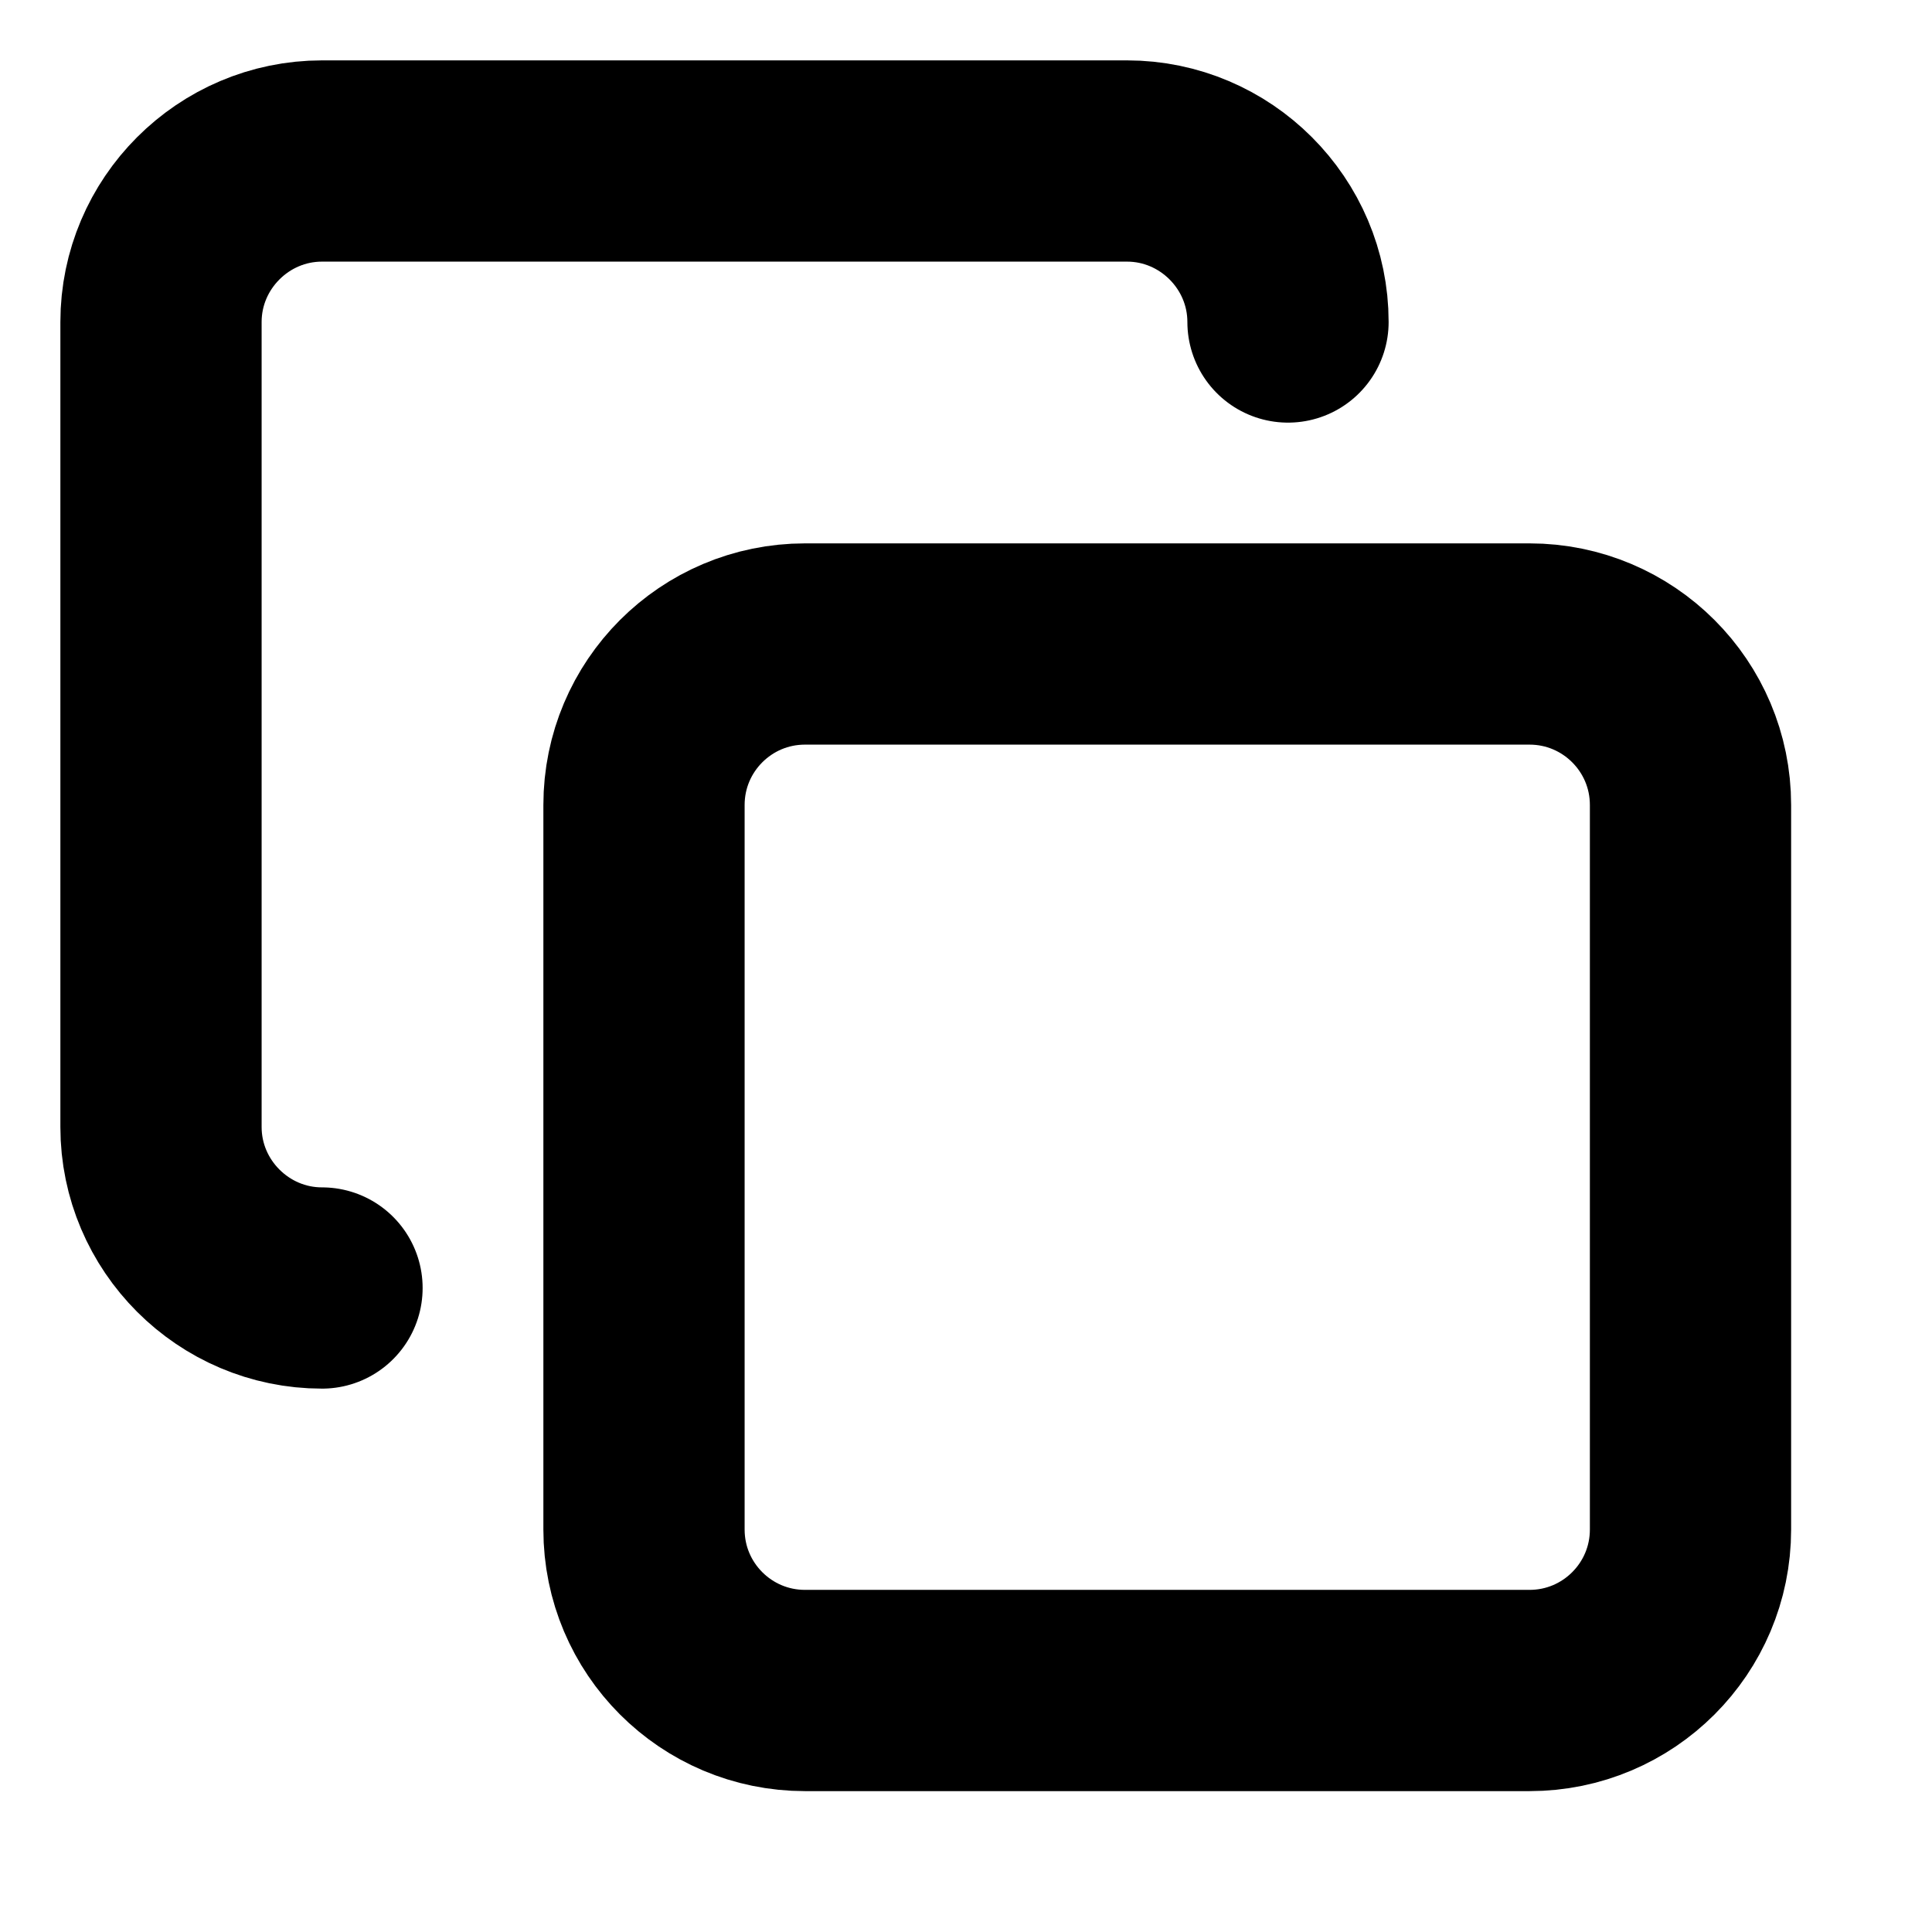
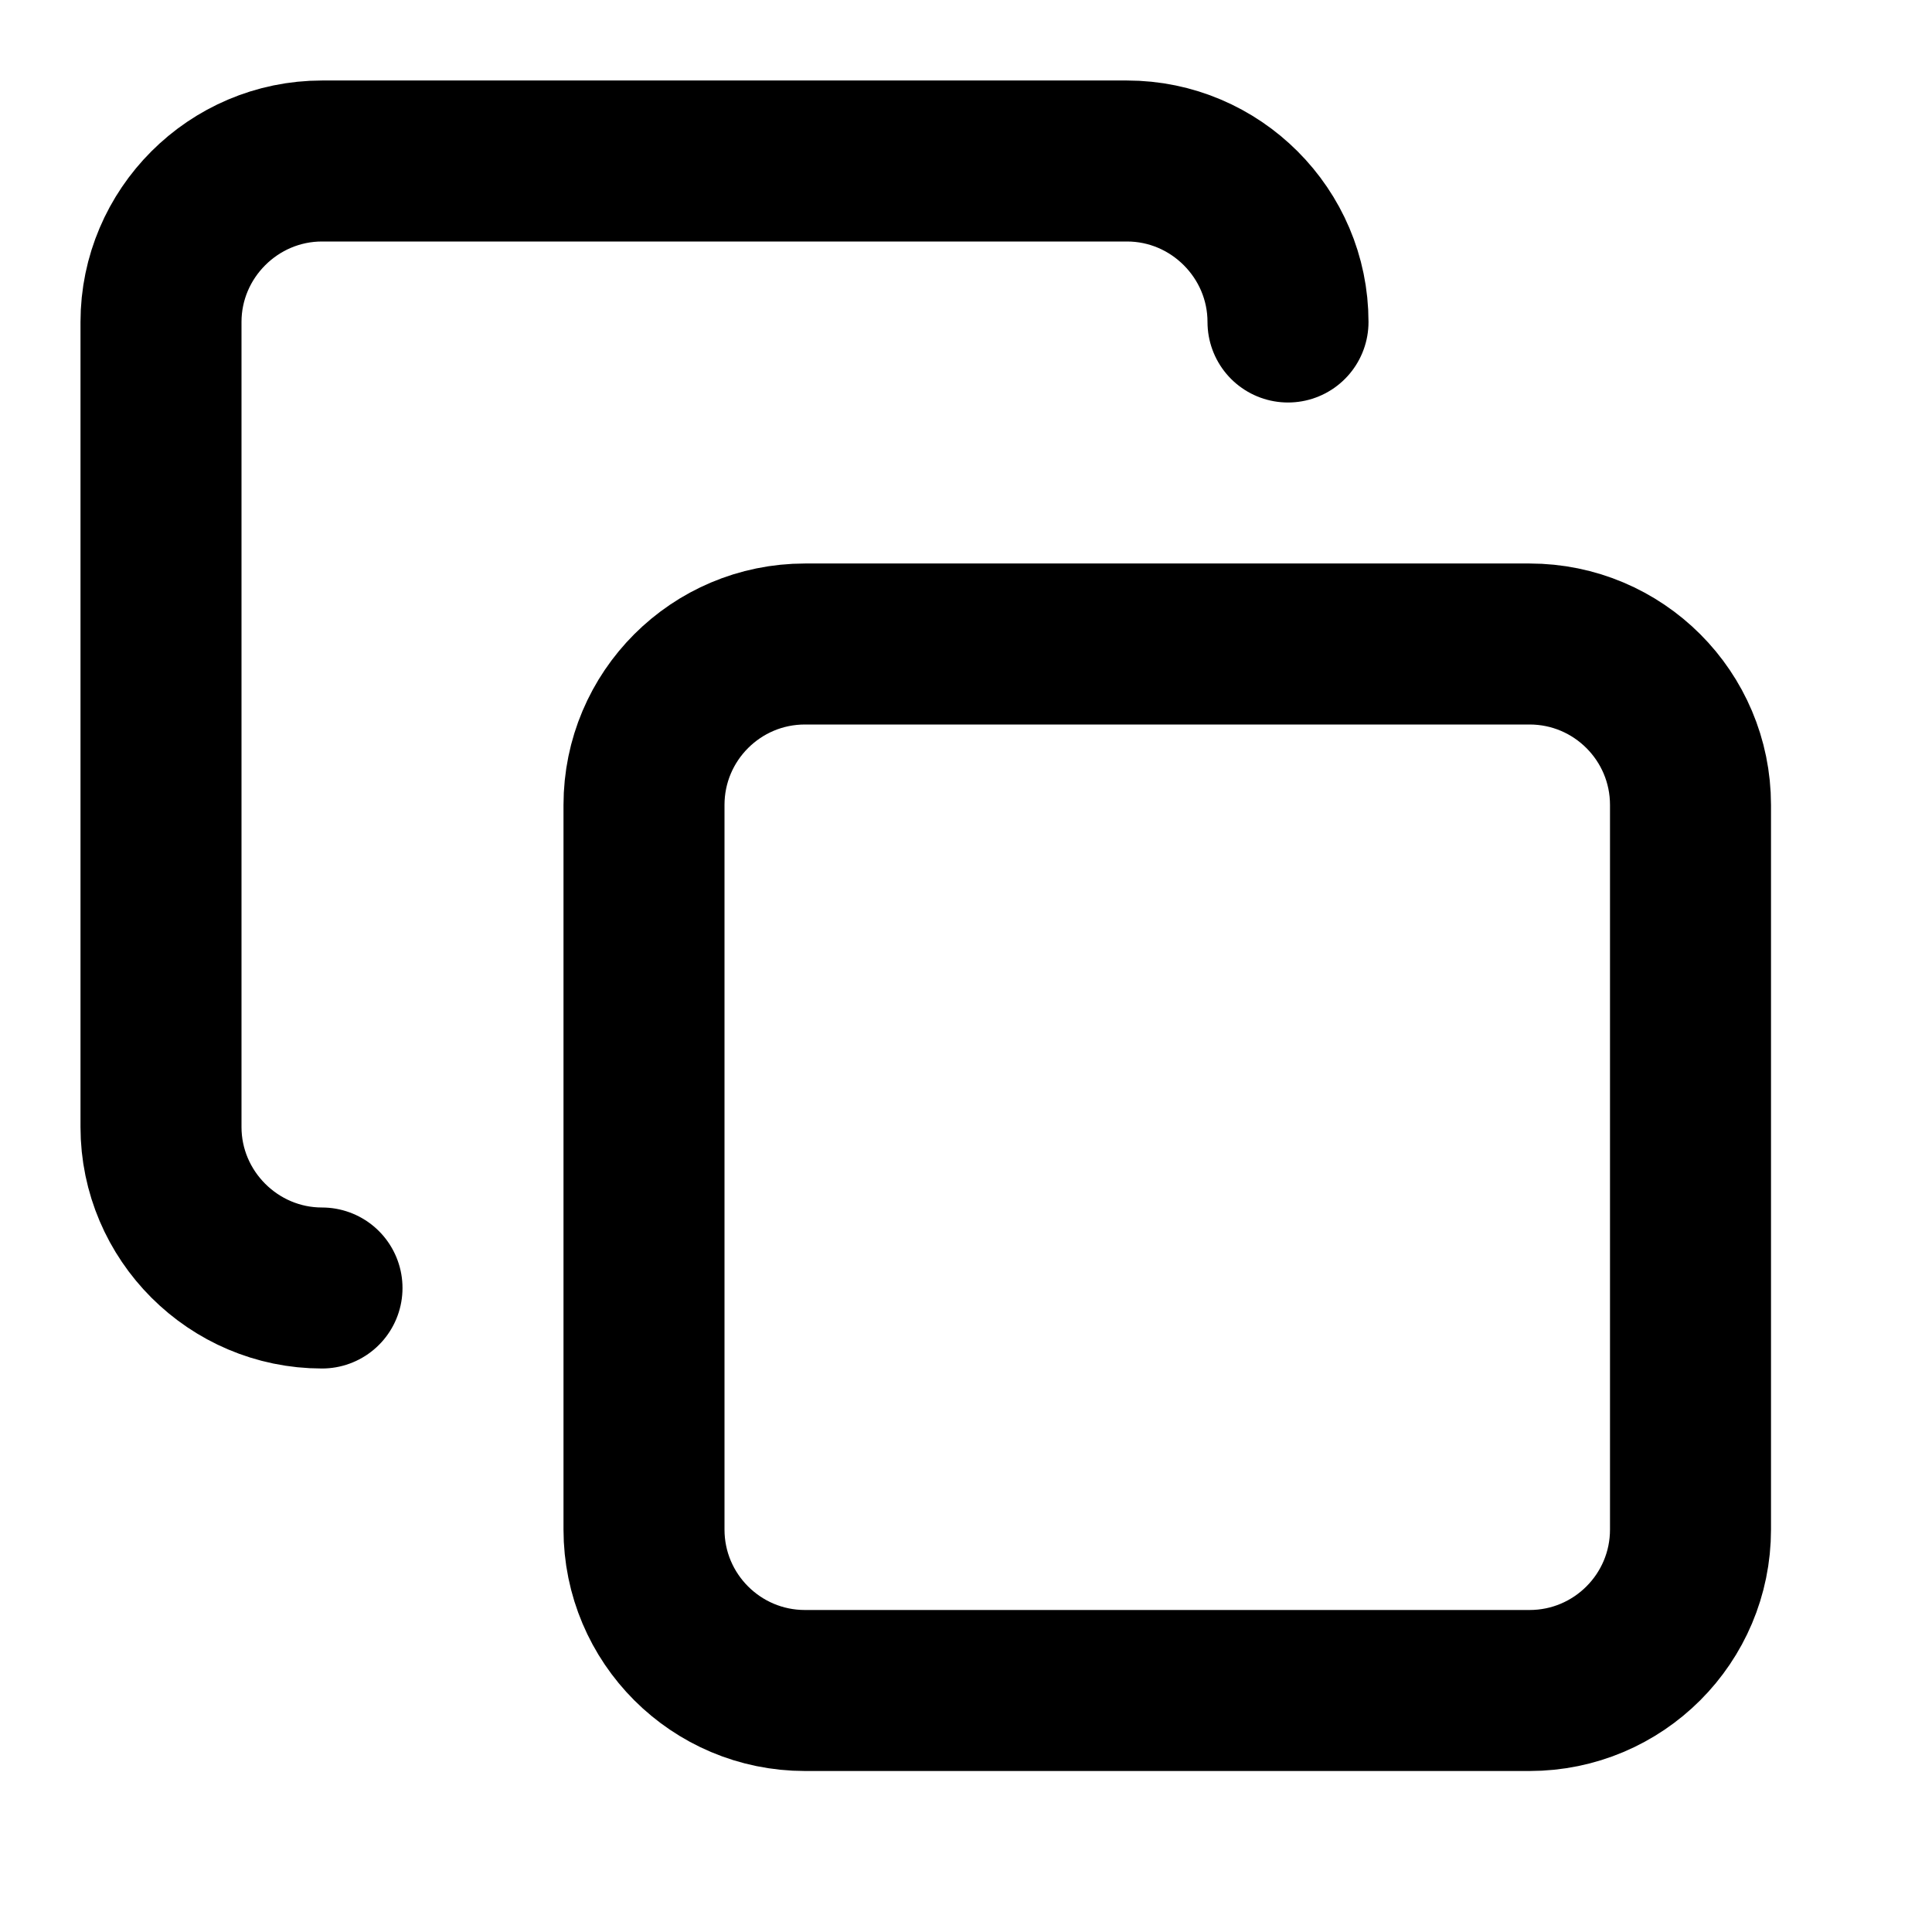
- <svg xmlns="http://www.w3.org/2000/svg" width="24" height="24" viewBox="0 0 24 24" fill="none" stroke="currentColor" stroke-width="2.5" stroke-linecap="round" stroke-linejoin="round">
+ <svg xmlns="http://www.w3.org/2000/svg" width="24" height="24" viewBox="0 0 24 24" fill="none" stroke="currentColor" stroke-width="2" stroke-linecap="round" stroke-linejoin="round">
  <rect width="13" height="13" x="8" y="8" rx="2" ry="2" />
  <path d="M4 16c-1.1 0-2-.9-2-2V4c0-1.1.9-2 2-2h10c1.1 0 2 .9 2 2" />
</svg>
